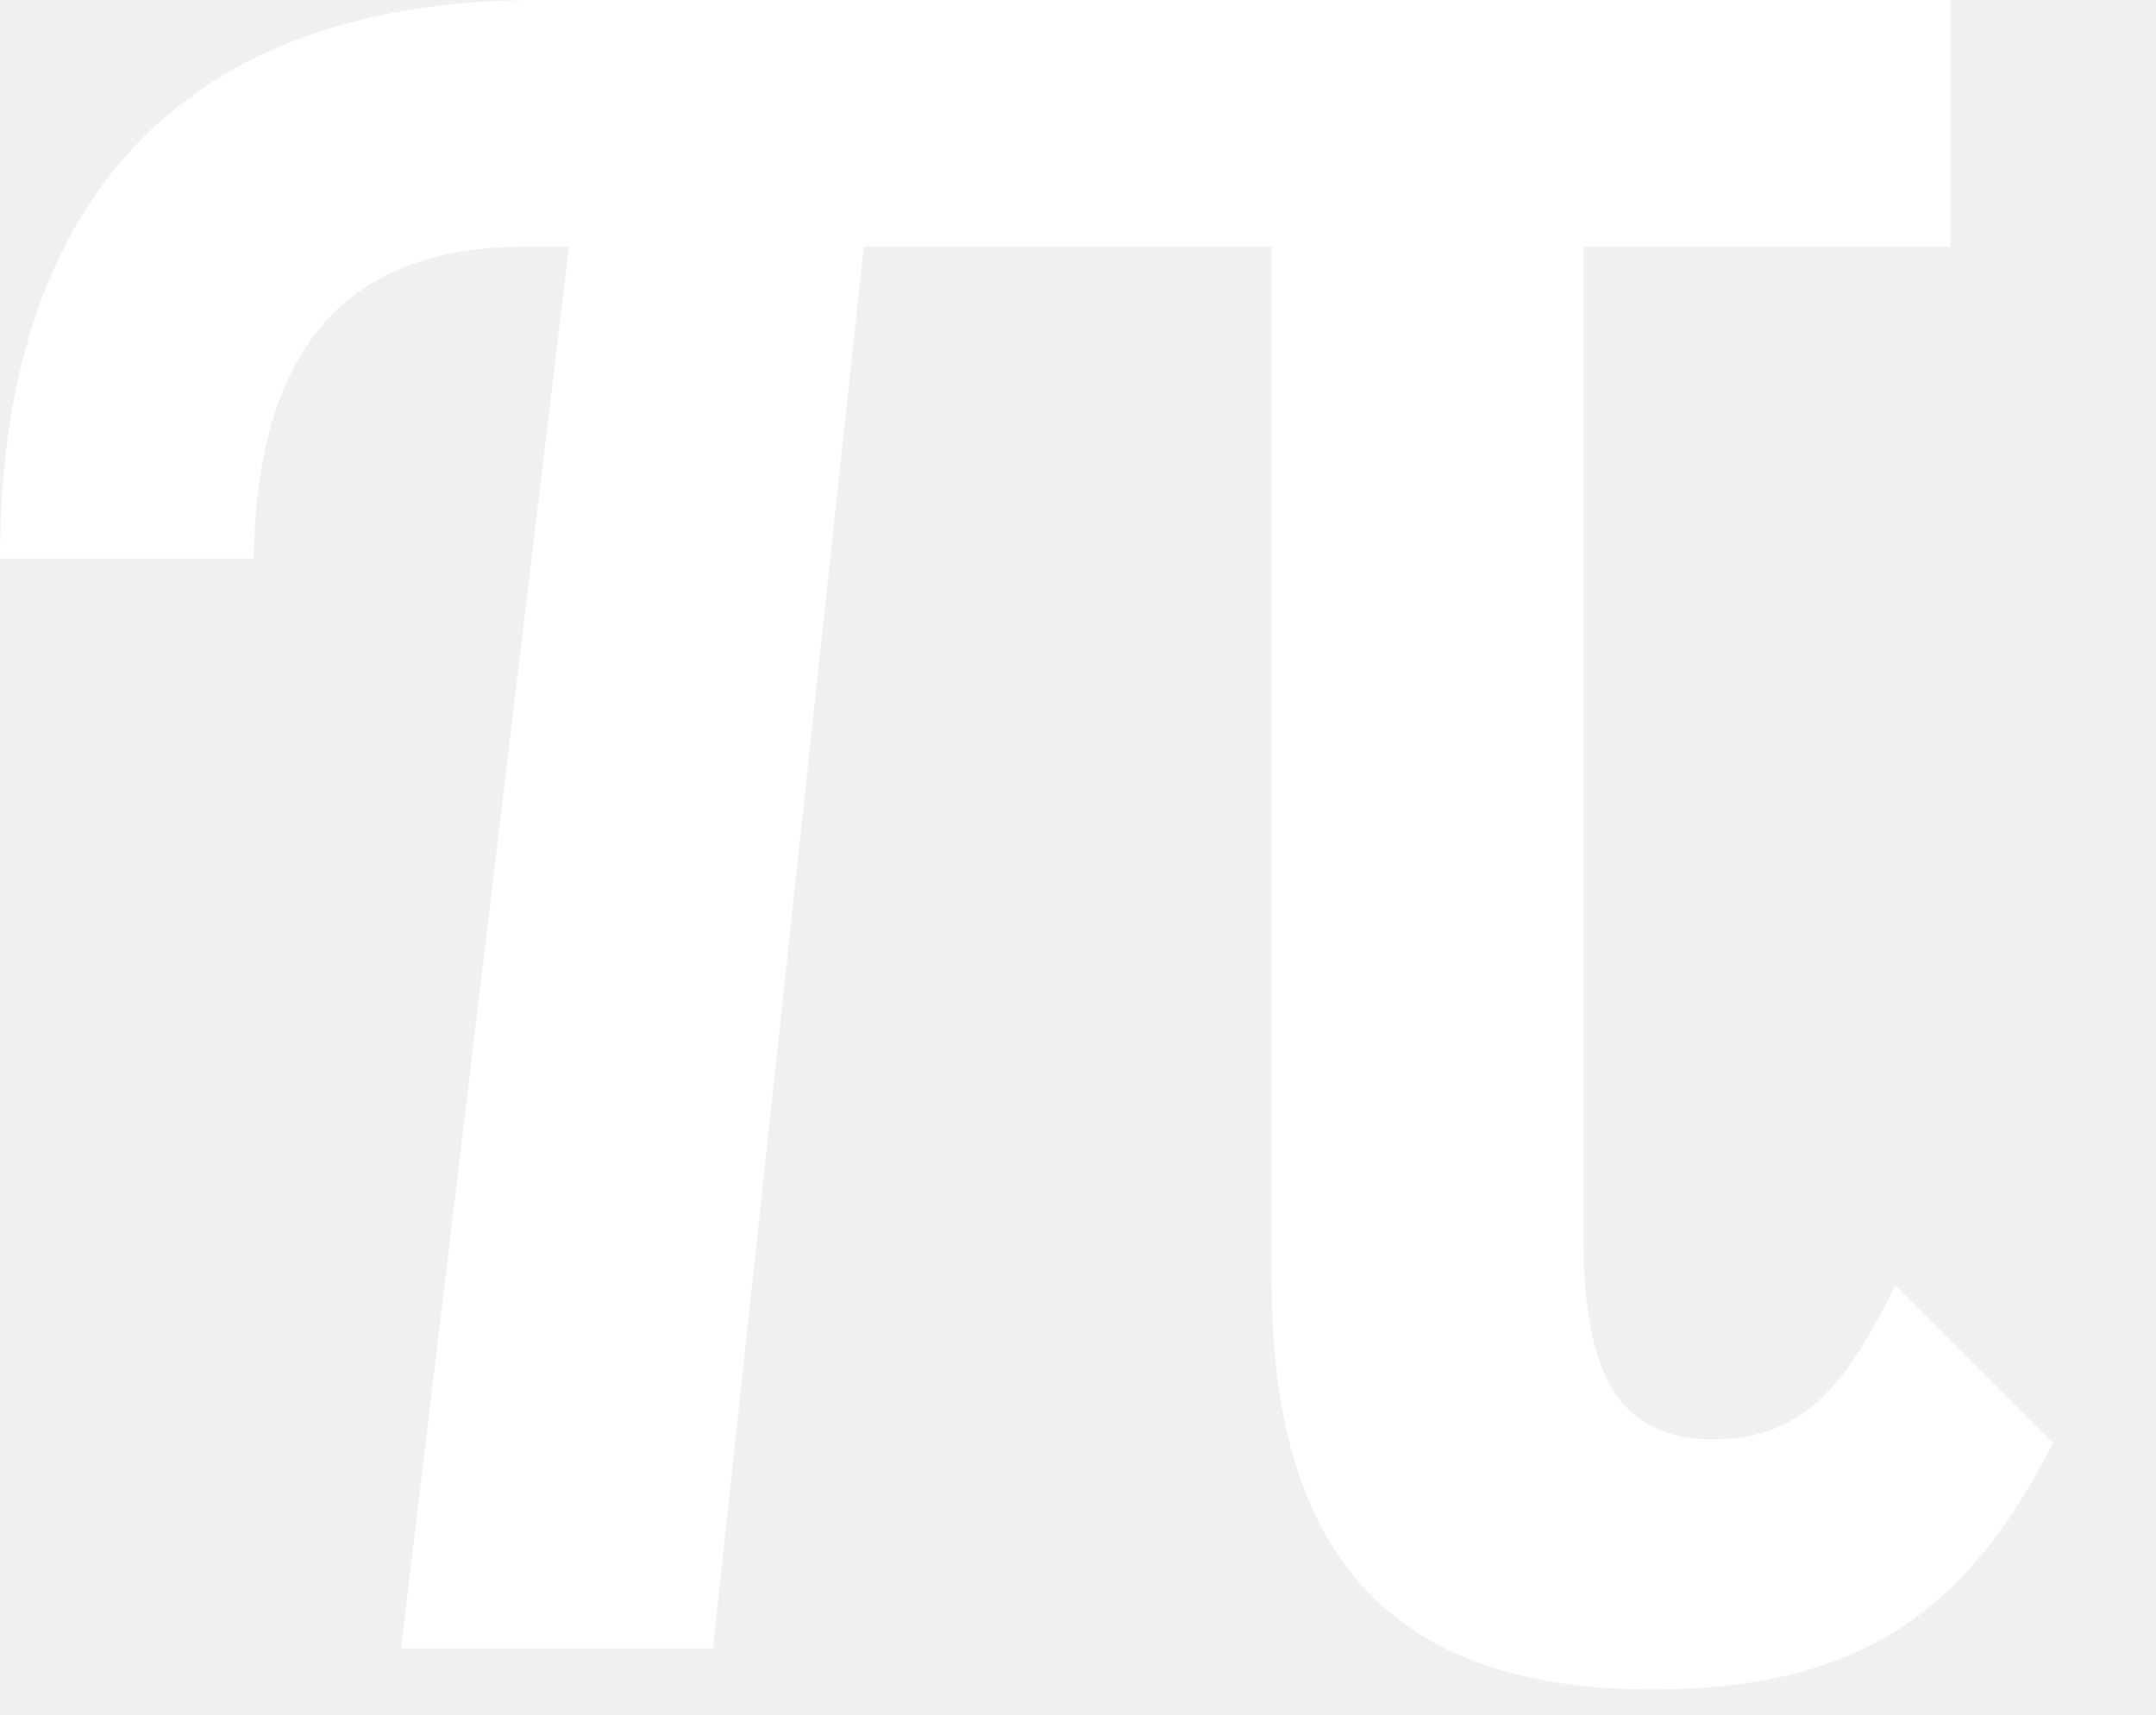
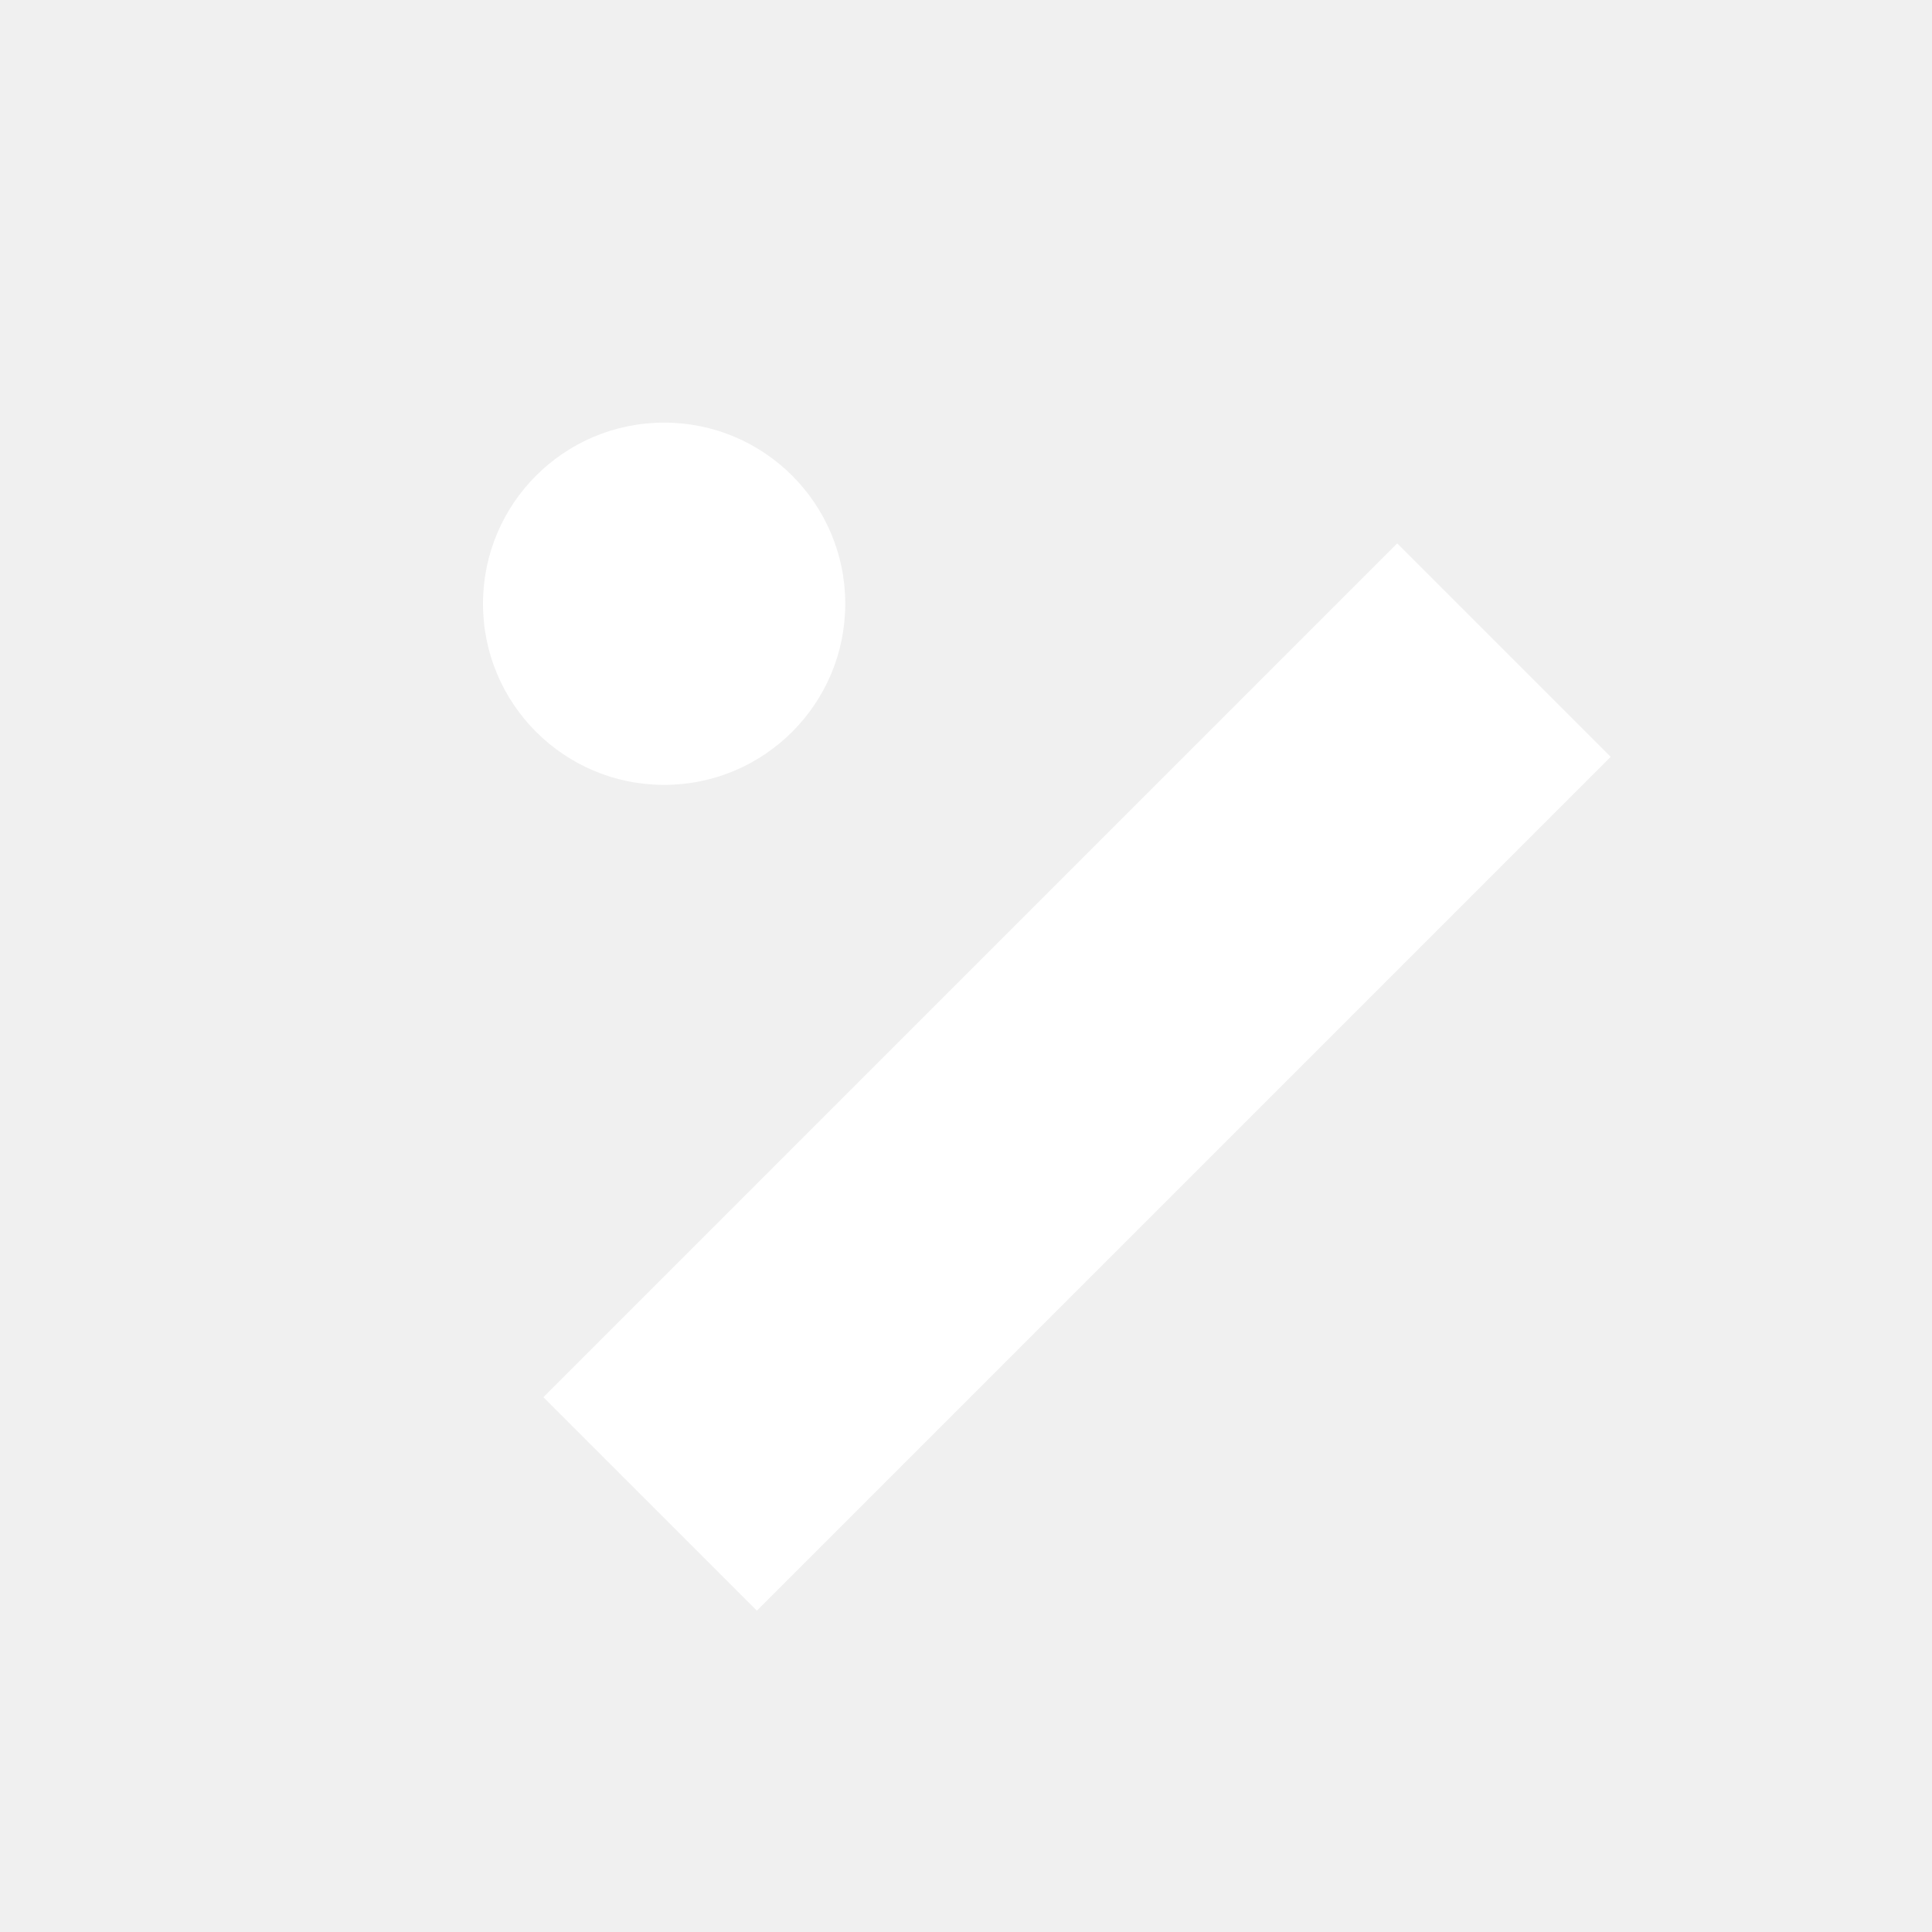
- <svg xmlns="http://www.w3.org/2000/svg" width="44px" height="35px" viewBox="0 0 44 35" version="1.1">
+ <svg xmlns="http://www.w3.org/2000/svg" width="32px" height="32px" viewBox="0 0 32 32" version="1.1">
  <defs />
  <g id="Page-1" stroke="none" stroke-width="1" fill="none" fill-rule="evenodd">
-     <g id="mark" fill="#ffffff">
-       <path d="M10.983,0 C3.568,0 0,4.267 0,11.402 L5.176,11.402 C5.246,7.275 6.925,5.037 10.703,5.037 L11.612,5.037 L8.184,33.647 L14.55,33.647 L17.628,5.037 L25.952,5.037 L25.952,26.162 C25.952,32.038 28.68,34.486 33.717,34.486 C37.984,34.486 40.153,32.878 41.901,29.45 L38.684,26.232 C37.774,28.051 36.935,29.38 34.976,29.38 C33.087,29.38 32.318,28.121 32.318,25.323 L32.318,5.037 L39.803,5.037 L39.803,0 L10.983,0 Z" id="π" />
+     <g id="mark" fill="#FFFFFF">
+       <circle id="Oval-61" cx="11" cy="10" r="3" />
+       <rect id="Rectangle-255" transform="translate(17.83883, 17.83883) rotate(-45) translate(-17.83883, -17.83883) " x="7.839" y="15.339" width="20" height="5" />
    </g>
  </g>
</svg>
